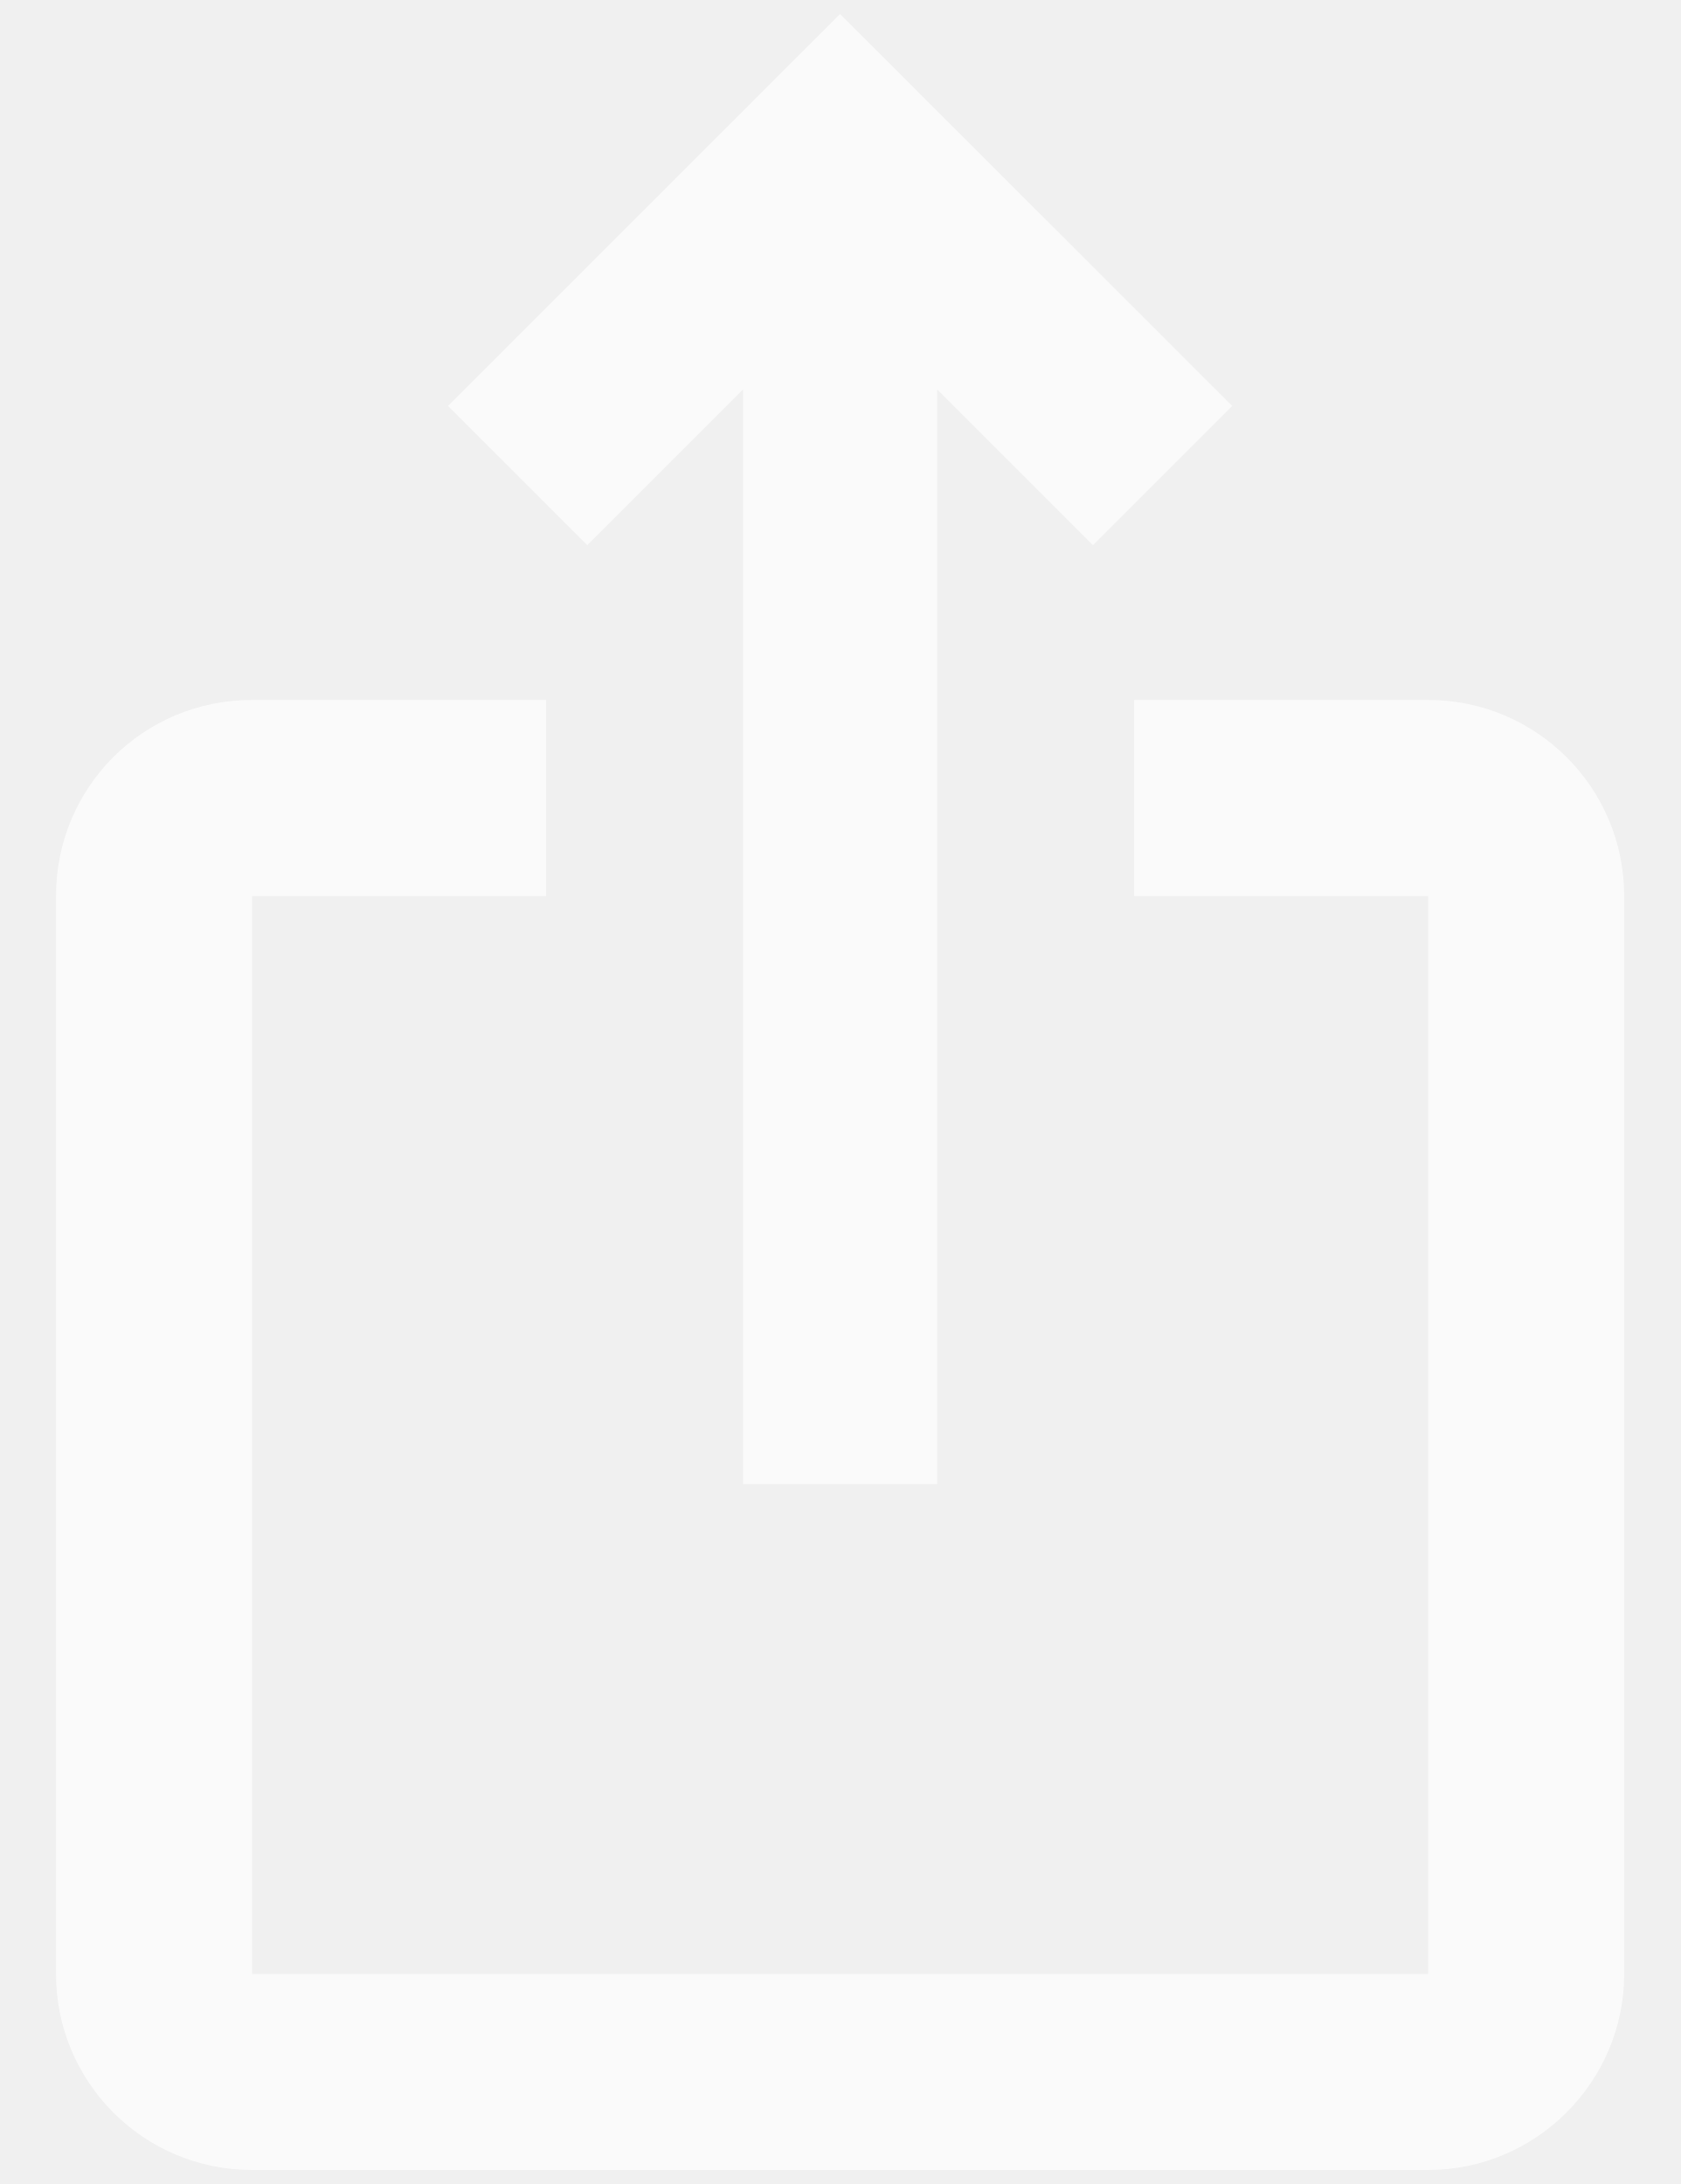
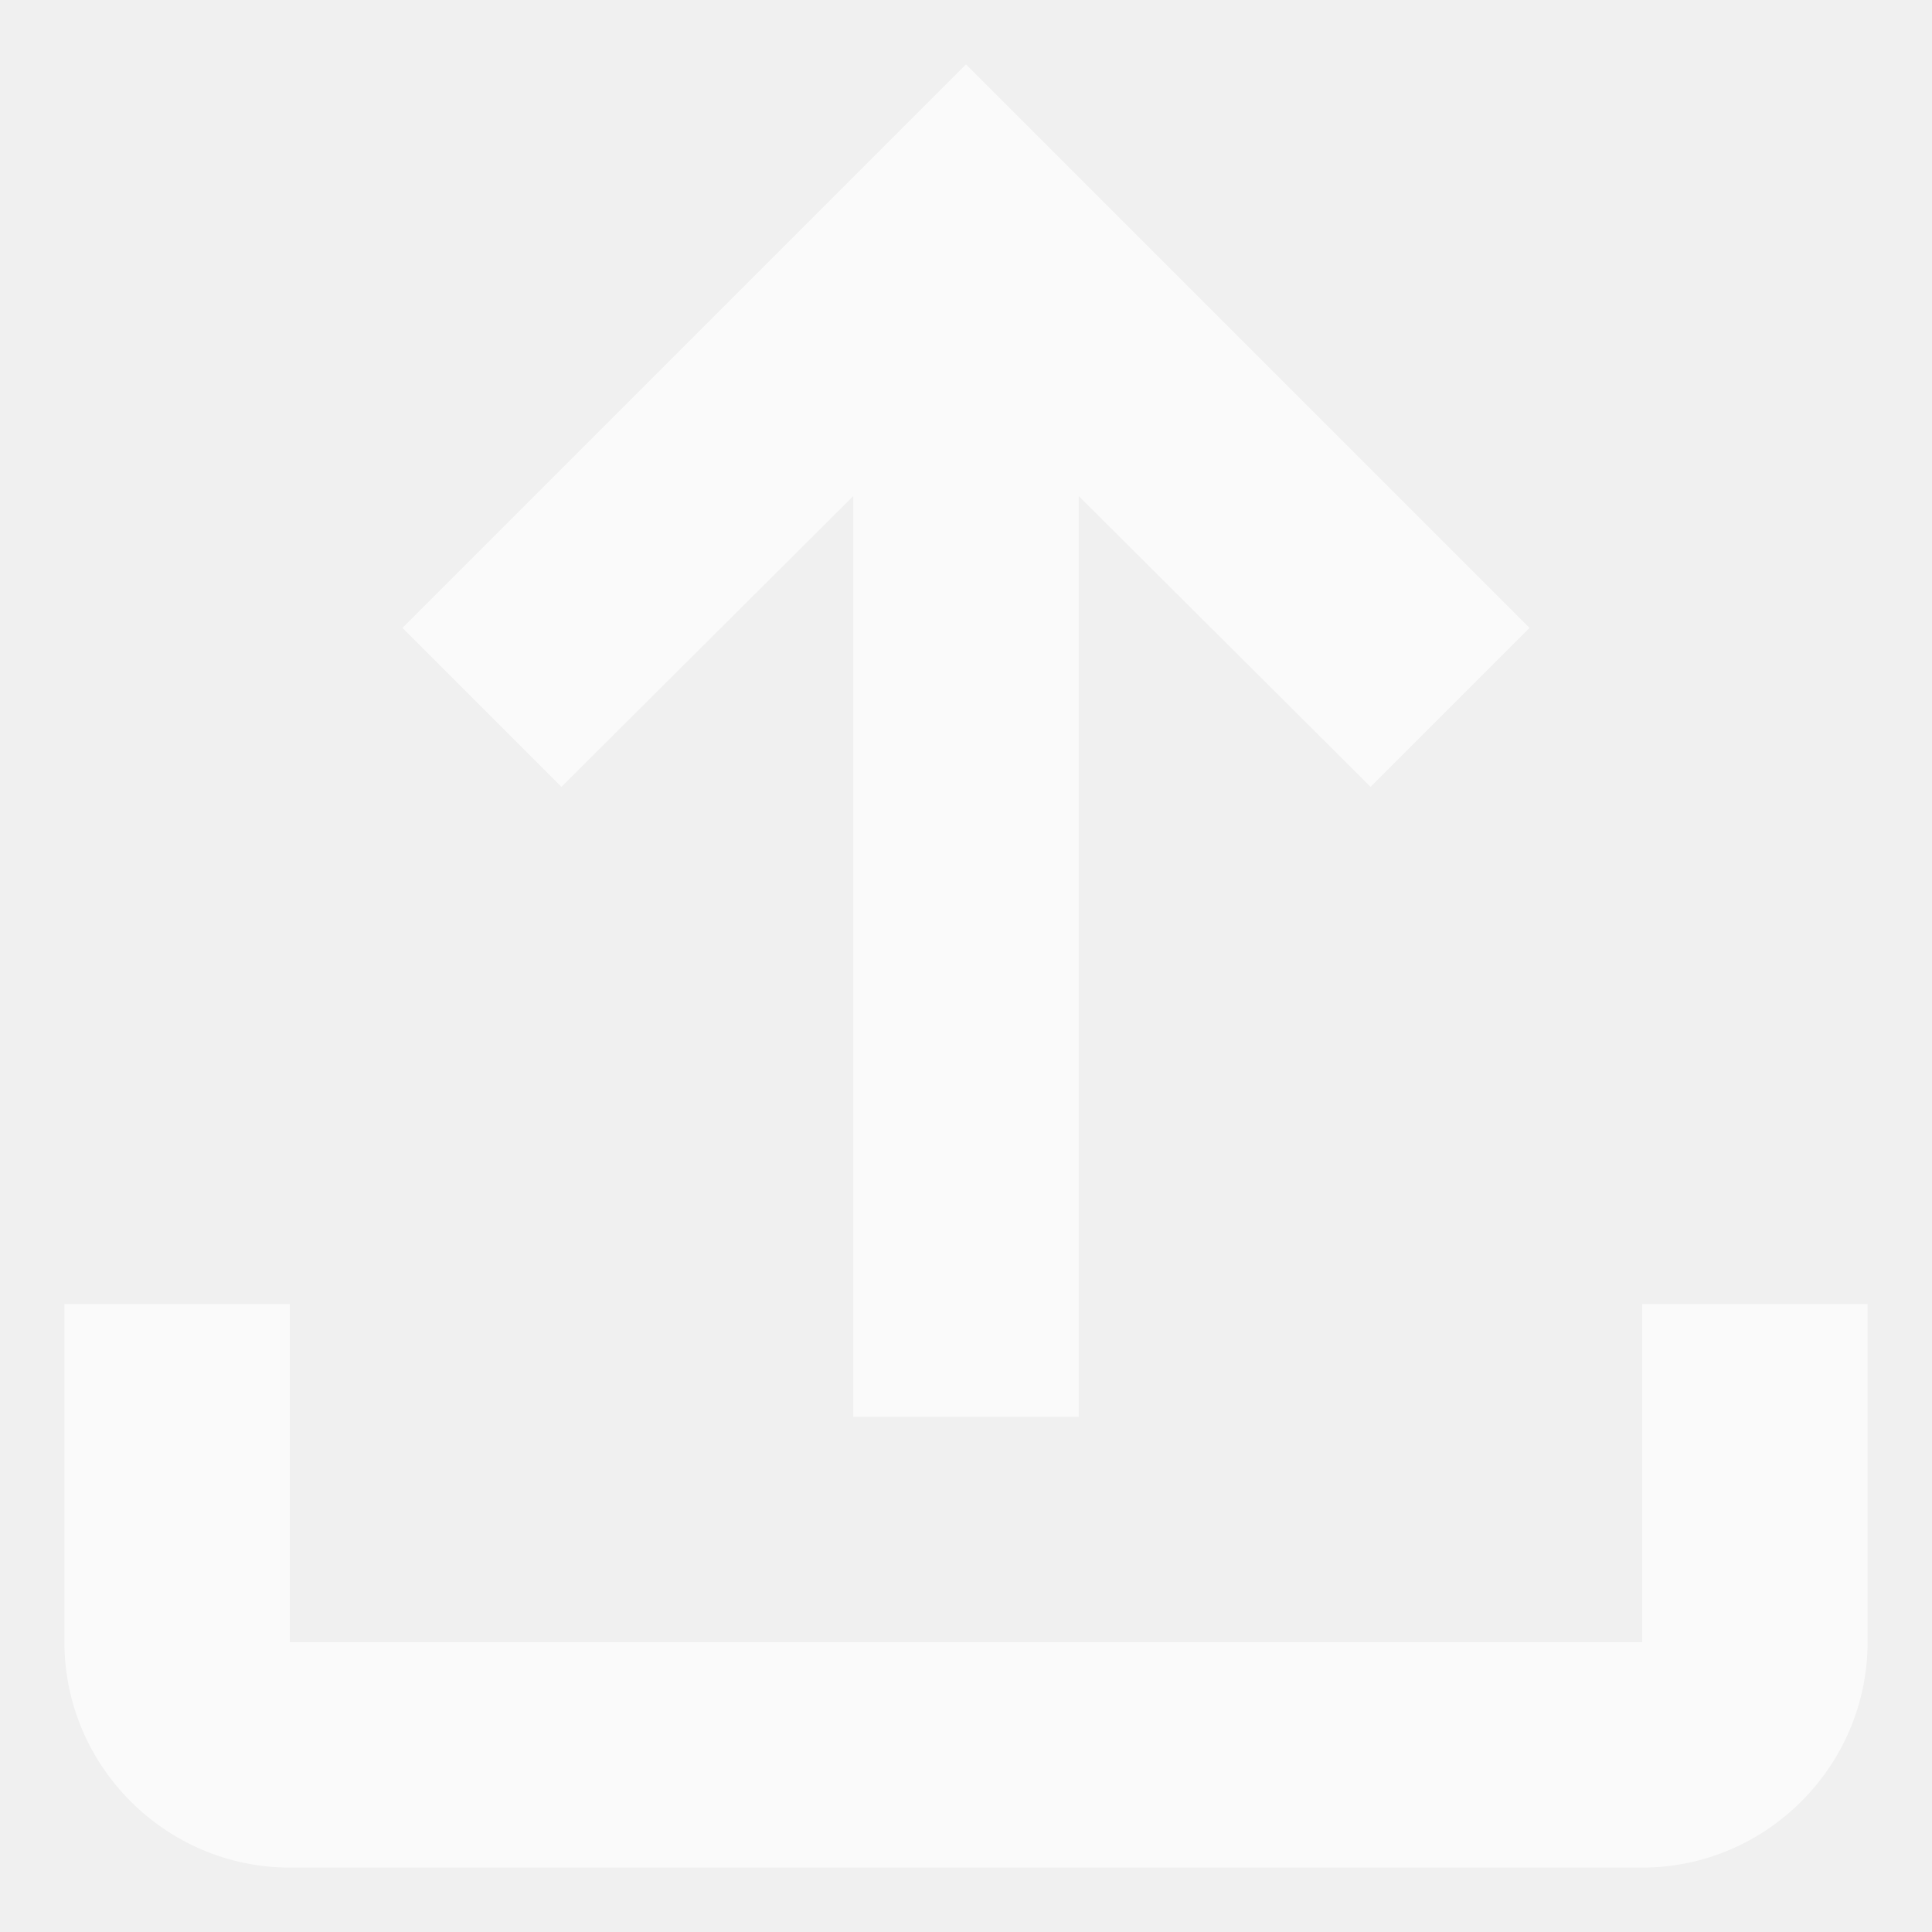
- <svg xmlns="http://www.w3.org/2000/svg" width="20" height="26" viewBox="0 0 20 26" fill="none">
-   <path d="M14.667 4.833L13.01 6.49L11.155 4.635V17.667H8.845V4.635L6.99 6.49L5.333 4.833L10 0.167L14.667 4.833ZM19.333 10.667V23.5C19.333 24.783 18.283 25.833 17 25.833H3C1.705 25.833 0.667 24.783 0.667 23.5V10.667C0.667 9.372 1.705 8.333 3 8.333H6.5V10.667H3V23.5H17V10.667H13.5V8.333H17C18.283 8.333 19.333 9.372 19.333 10.667Z" fill="white" fill-opacity="0.69" />
+ <svg xmlns="http://www.w3.org/2000/svg" width="20" height="20" viewBox="0 0 20 20" fill="none">
+   <path d="M17 13.5V17H3V13.5H0.667V17C0.667 18.283 1.717 19.333 3 19.333H17C18.283 19.333 19.333 18.283 19.333 17V13.5H17ZM4.167 6.5L5.812 8.145L8.833 5.135V14.667H11.167V5.135L14.188 8.145L15.833 6.5L10 0.667L4.167 6.5Z" fill="white" fill-opacity="0.69" />
</svg>
